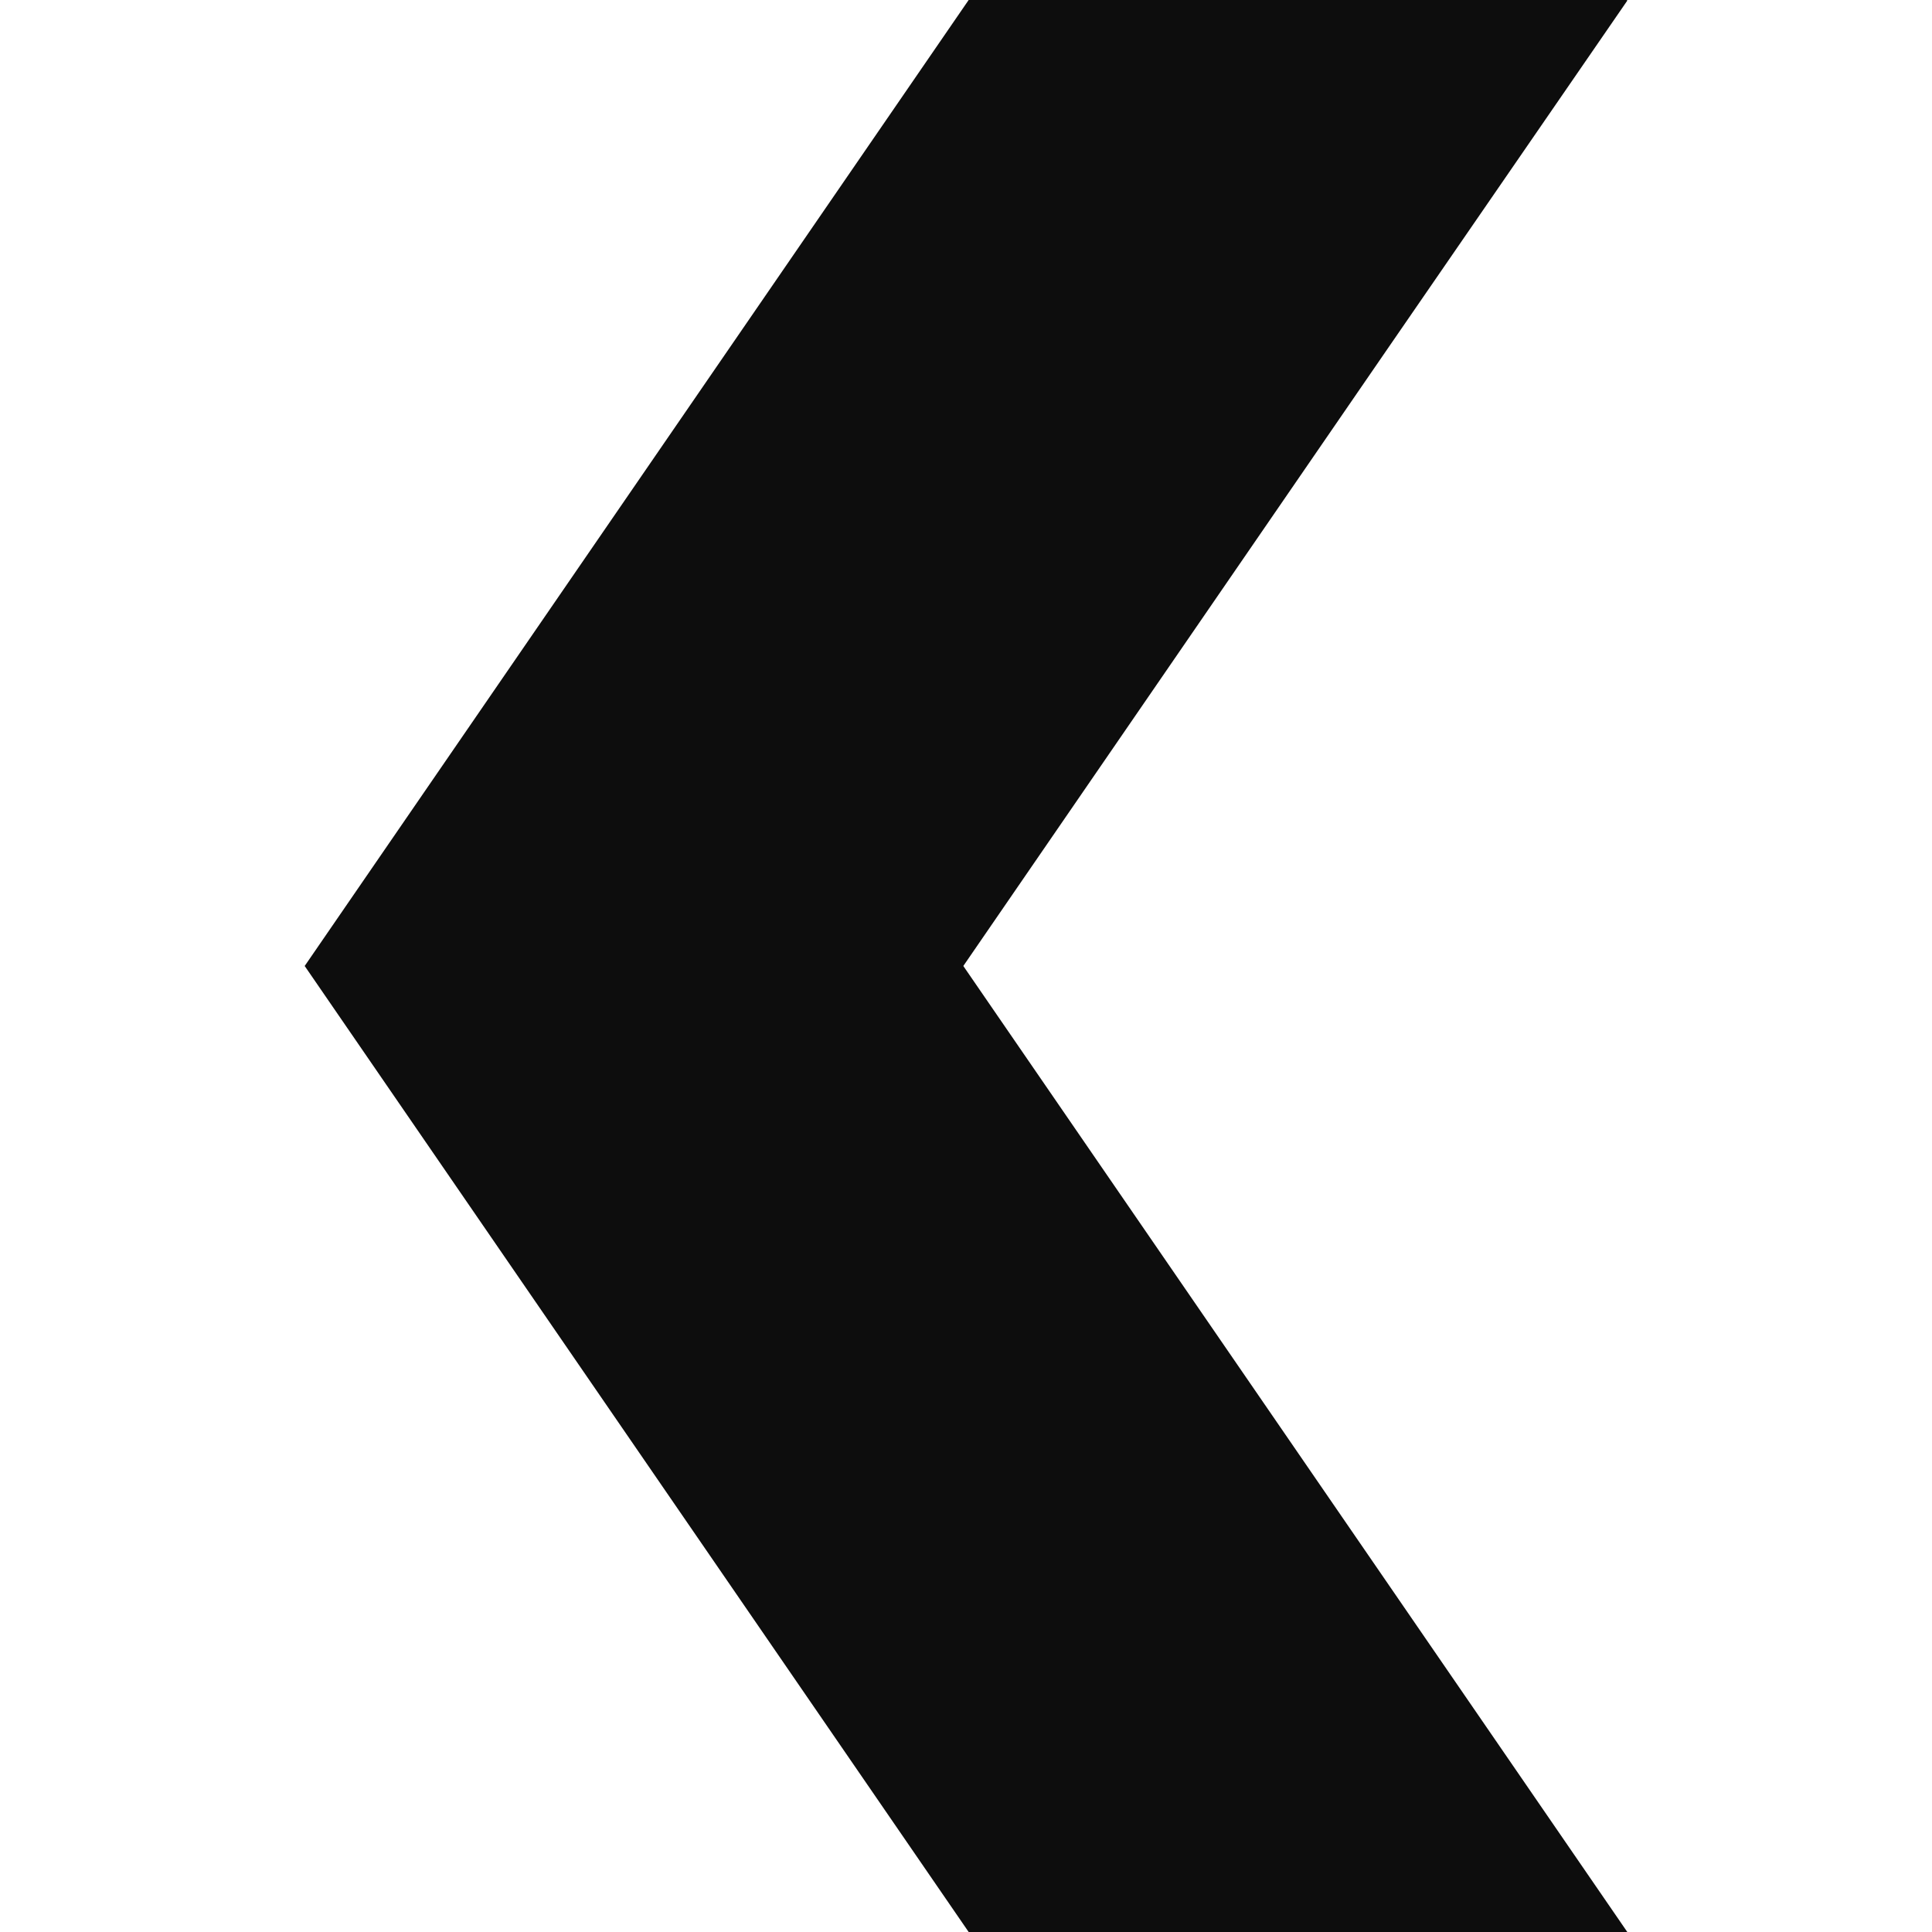
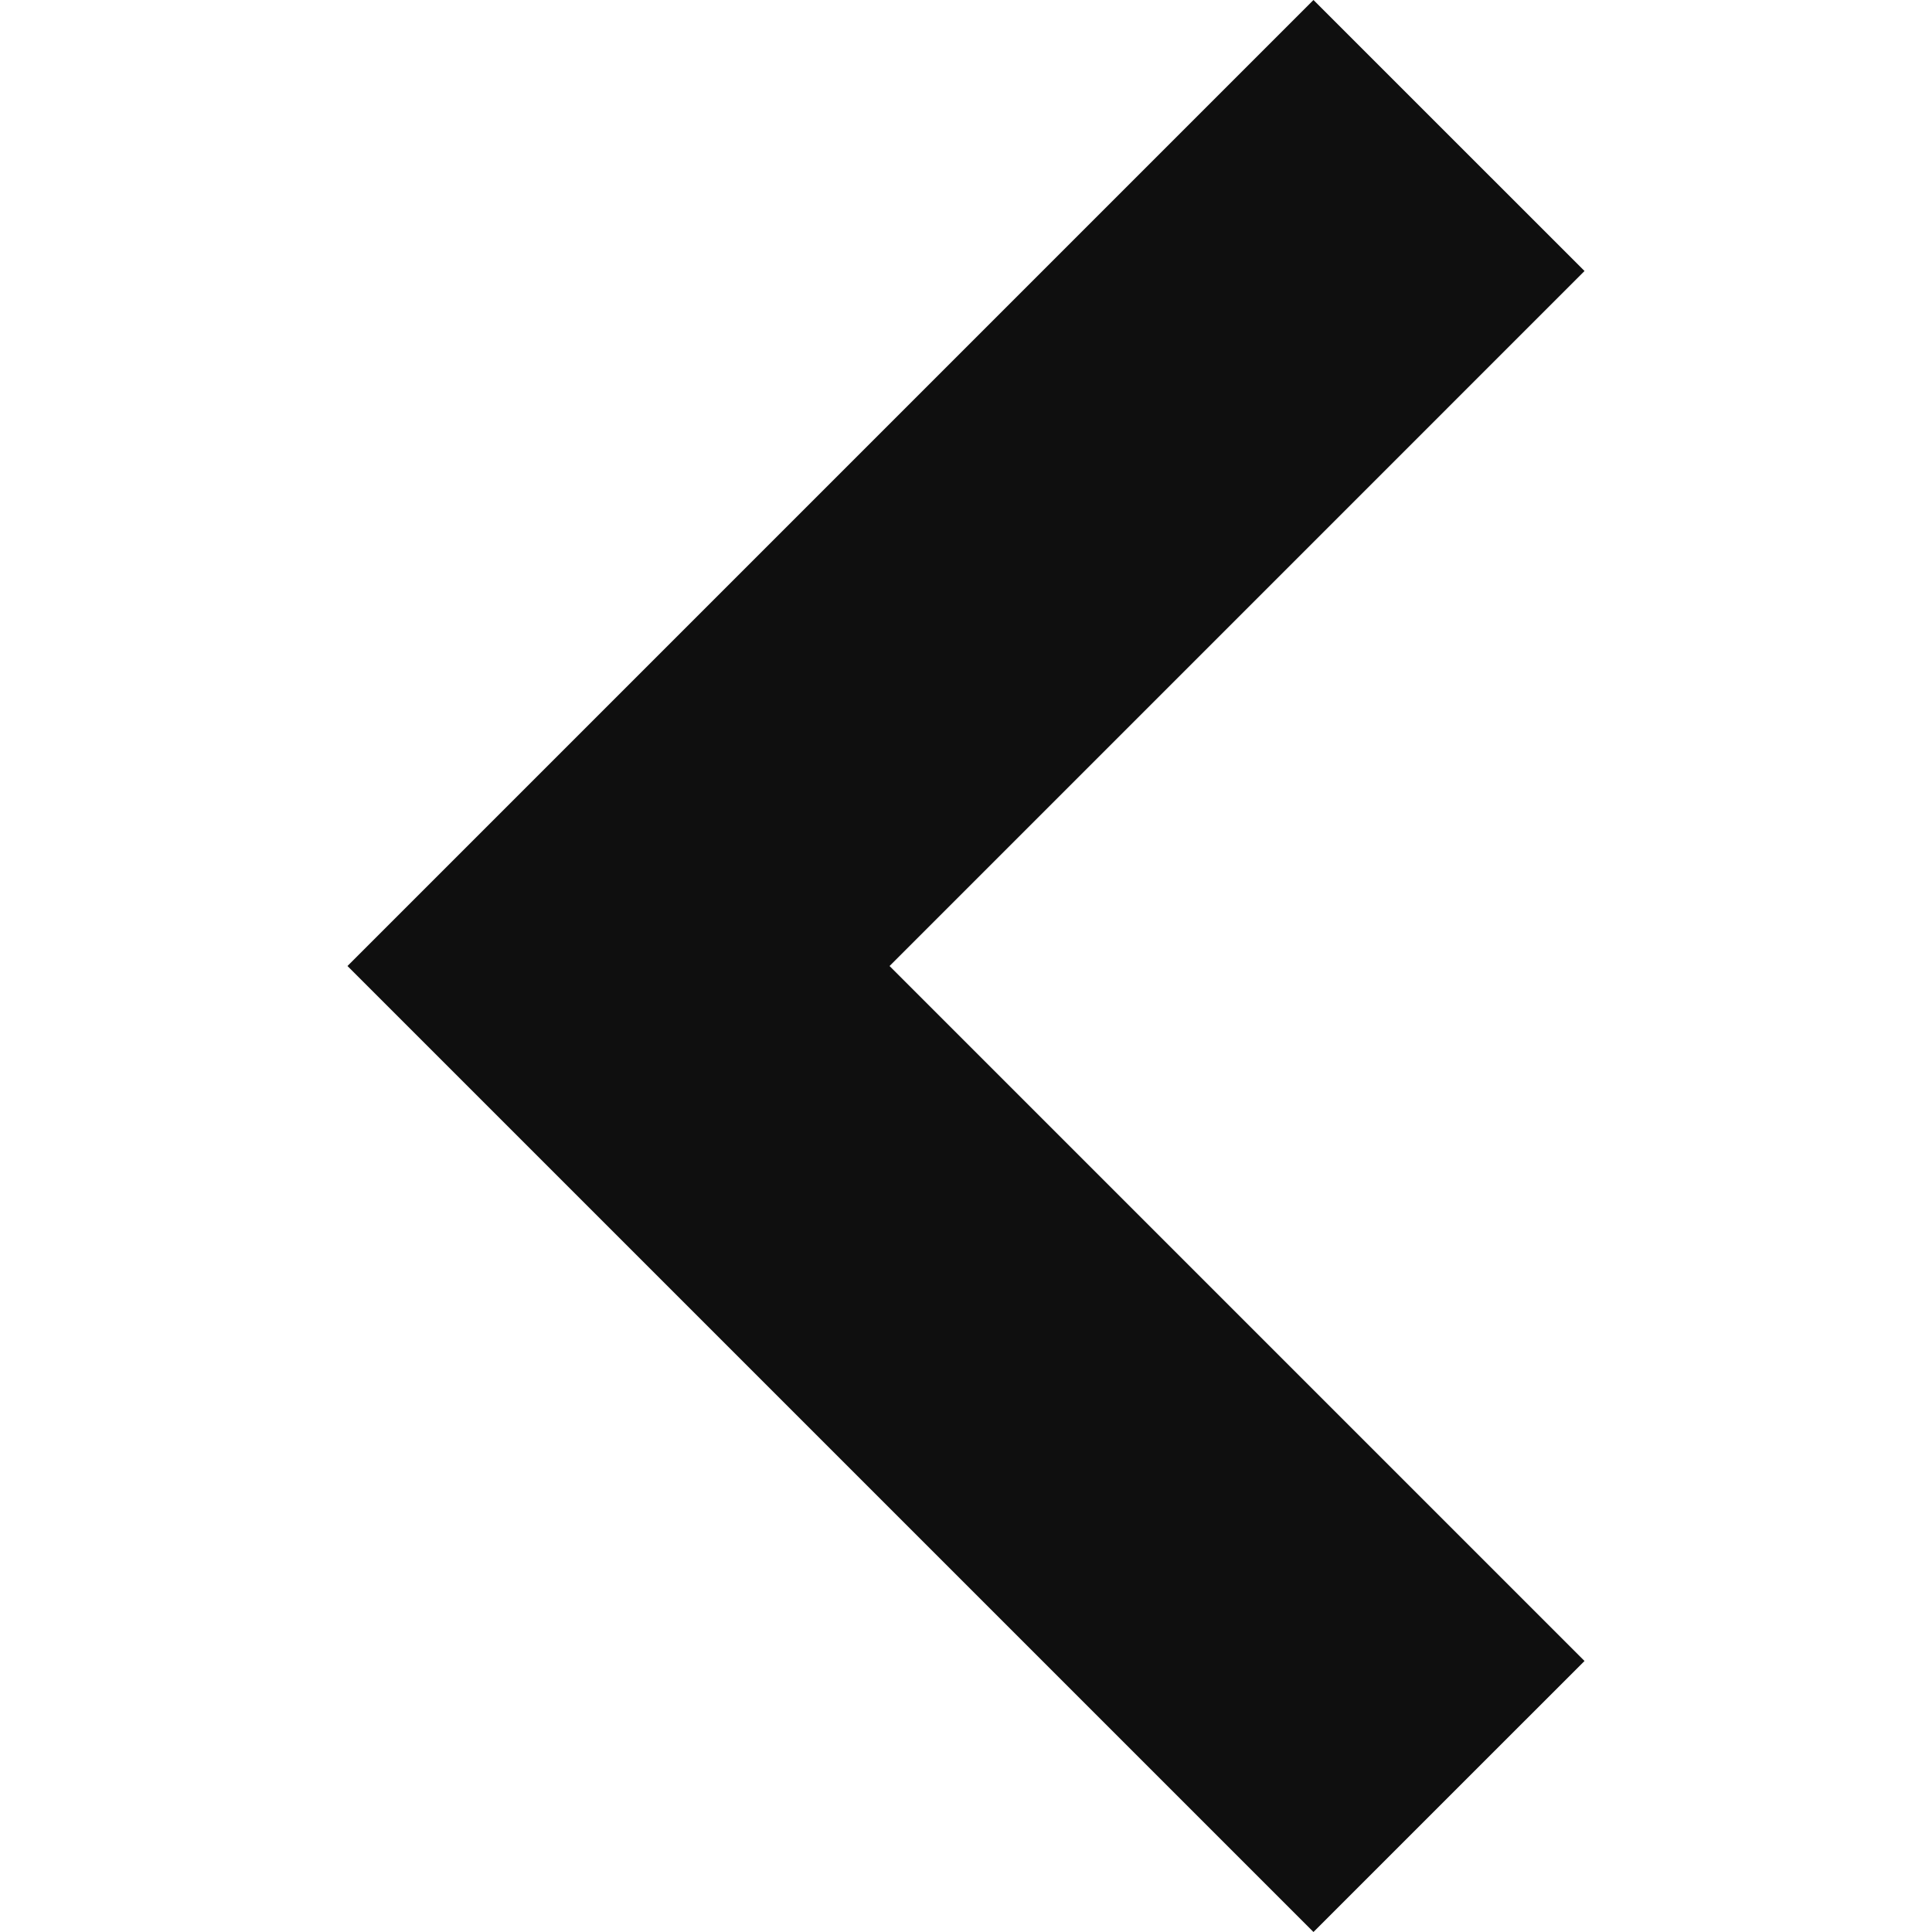
- <svg xmlns="http://www.w3.org/2000/svg" version="1.1" id="_x31_0" x="0px" y="0px" viewBox="0 0 512 512" style="width: 128px; height: 128px; opacity: 1;" xml:space="preserve">
+ <svg xmlns="http://www.w3.org/2000/svg" version="1.1" id="_x32_" x="0px" y="0px" viewBox="0 0 512 512" style="width: 128px; height: 128px; opacity: 1;" xml:space="preserve">
  <style type="text/css">
- 	.st0{fill:#374149;}
+ 	.st0{fill:#4B4B4B;}
</style>
  <g>
-     <polygon class="st0" points="256.703,0 80.746,255.996 256.703,511.996 431.254,512 255.289,255.996 367.277,93.074 431.254,0.16    431.144,0.16 431.254,0  " style="fill: rgb(13, 13, 13);" />
+     <polygon class="st0" points="419.916,71.821 348.084,0 92.084,256.005 348.084,512 419.916,440.178 235.742,256.005  " style="fill: rgb(15, 15, 15);" />
  </g>
</svg>
